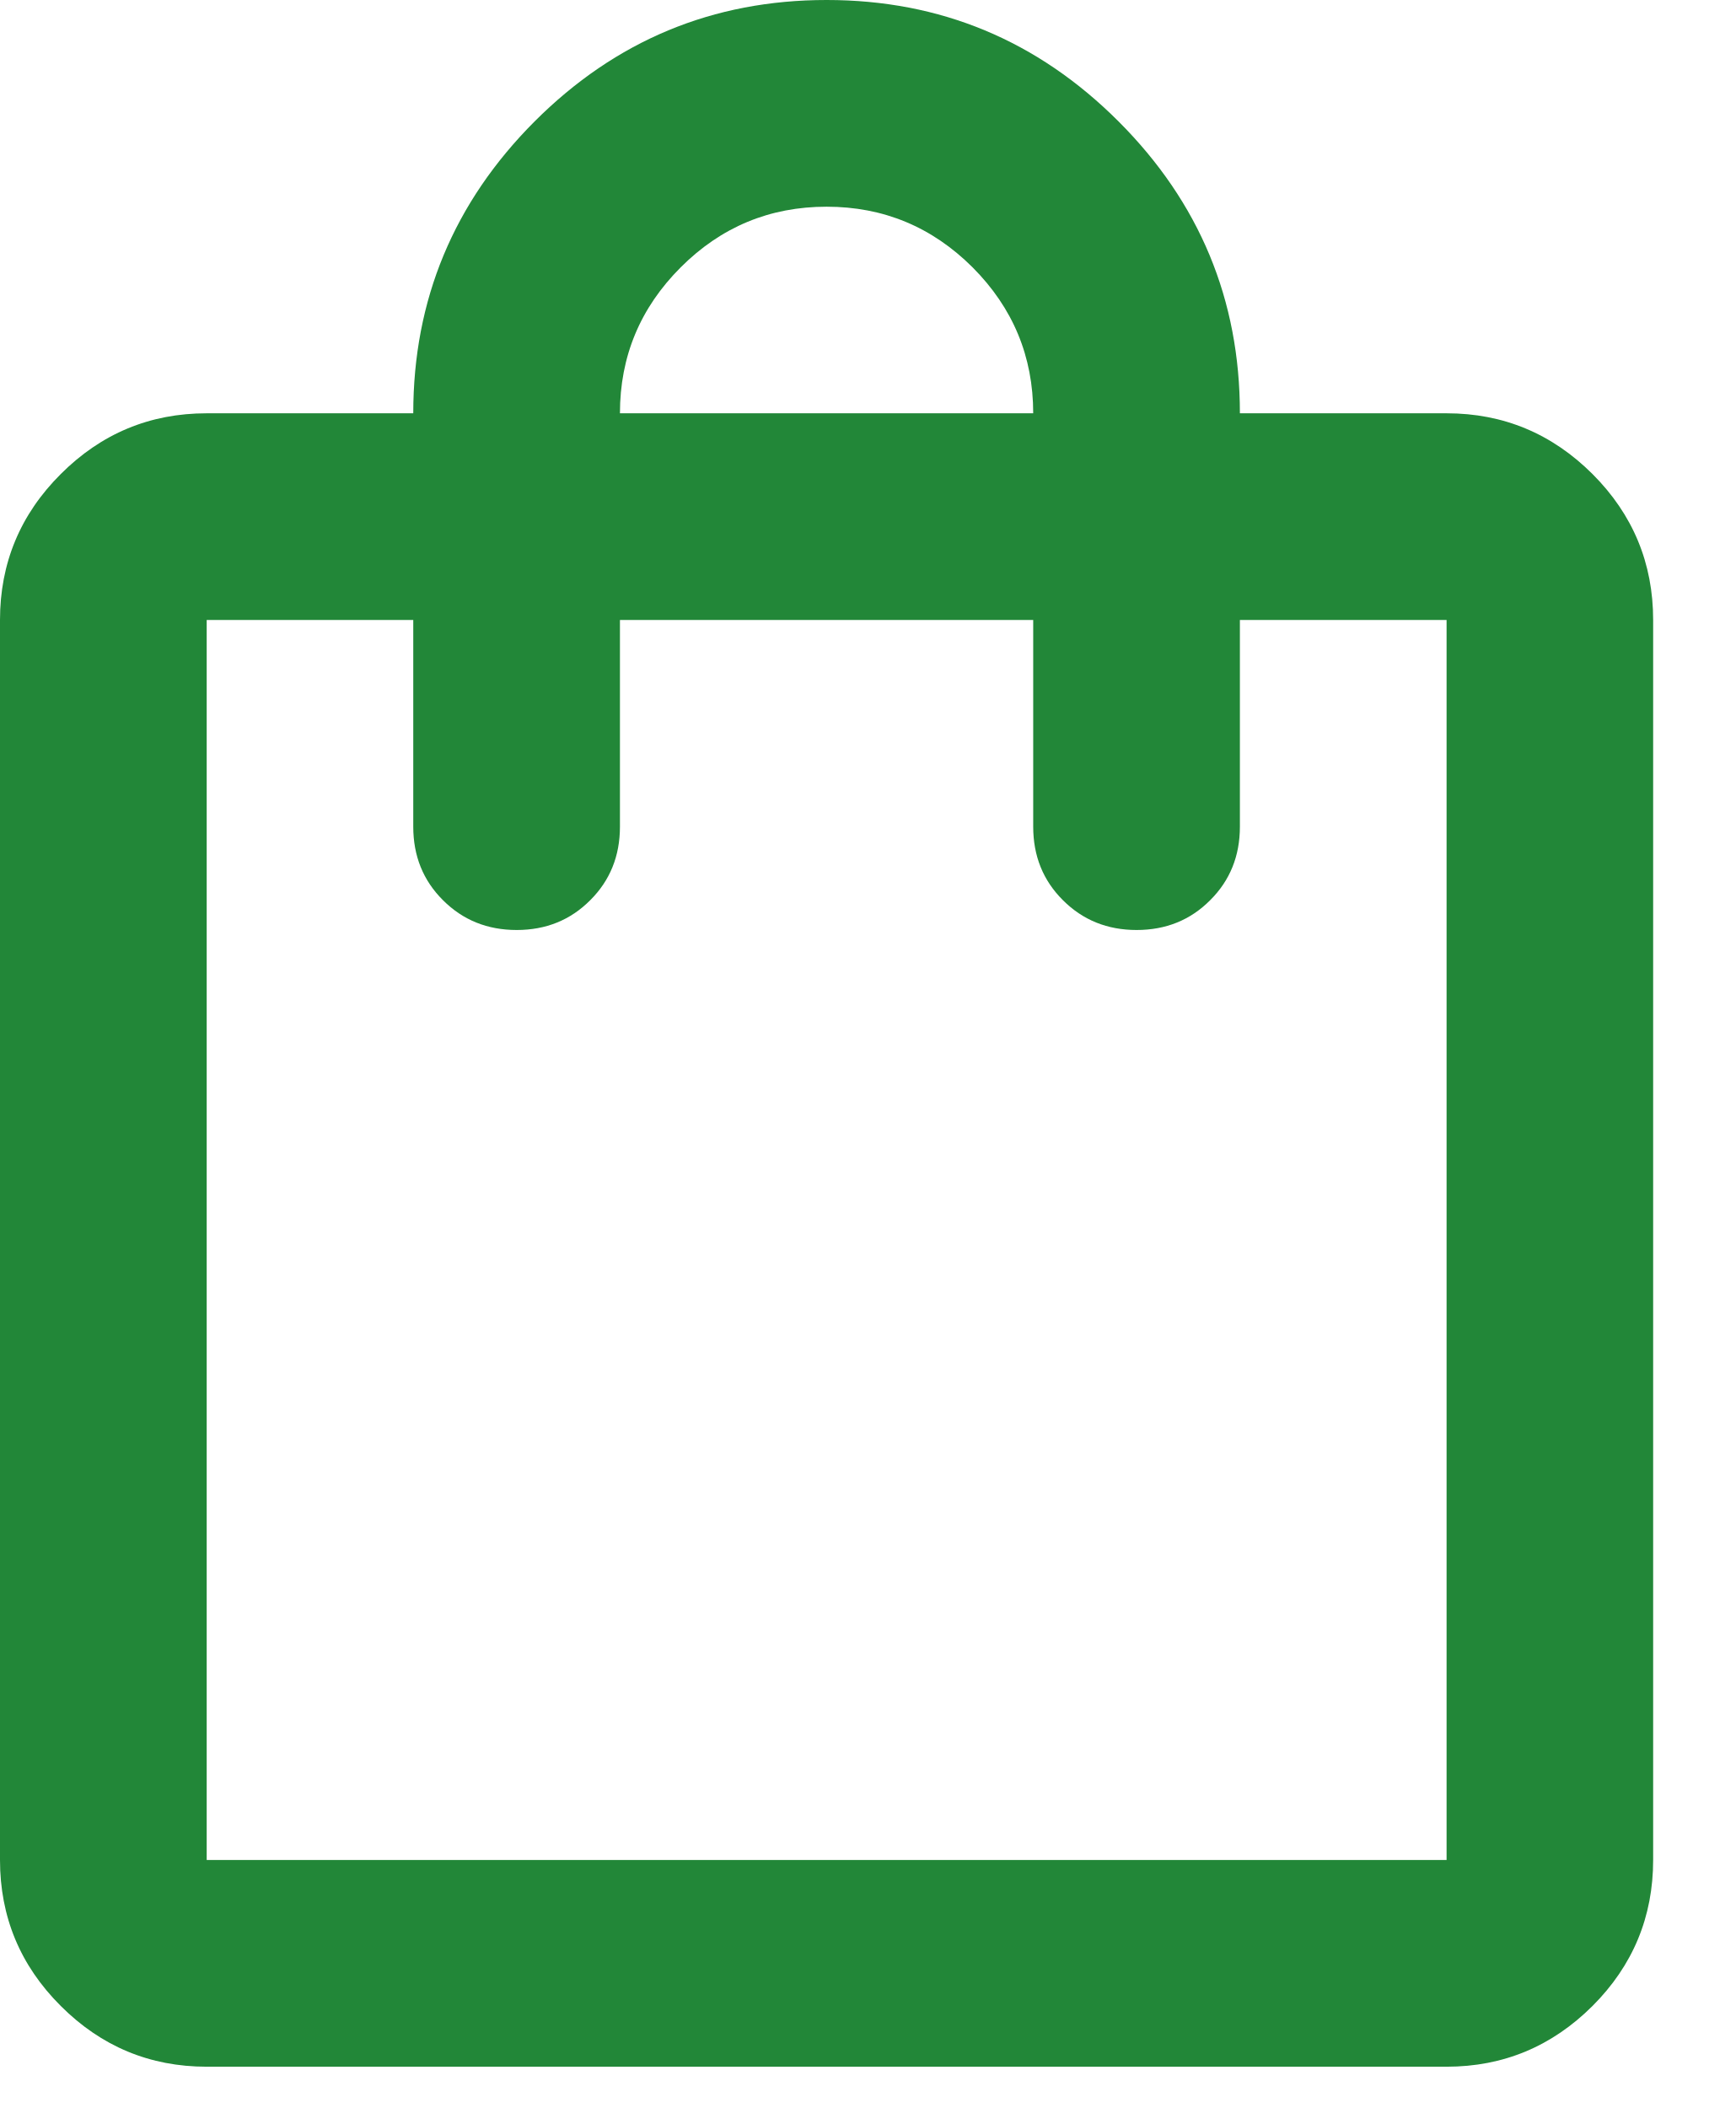
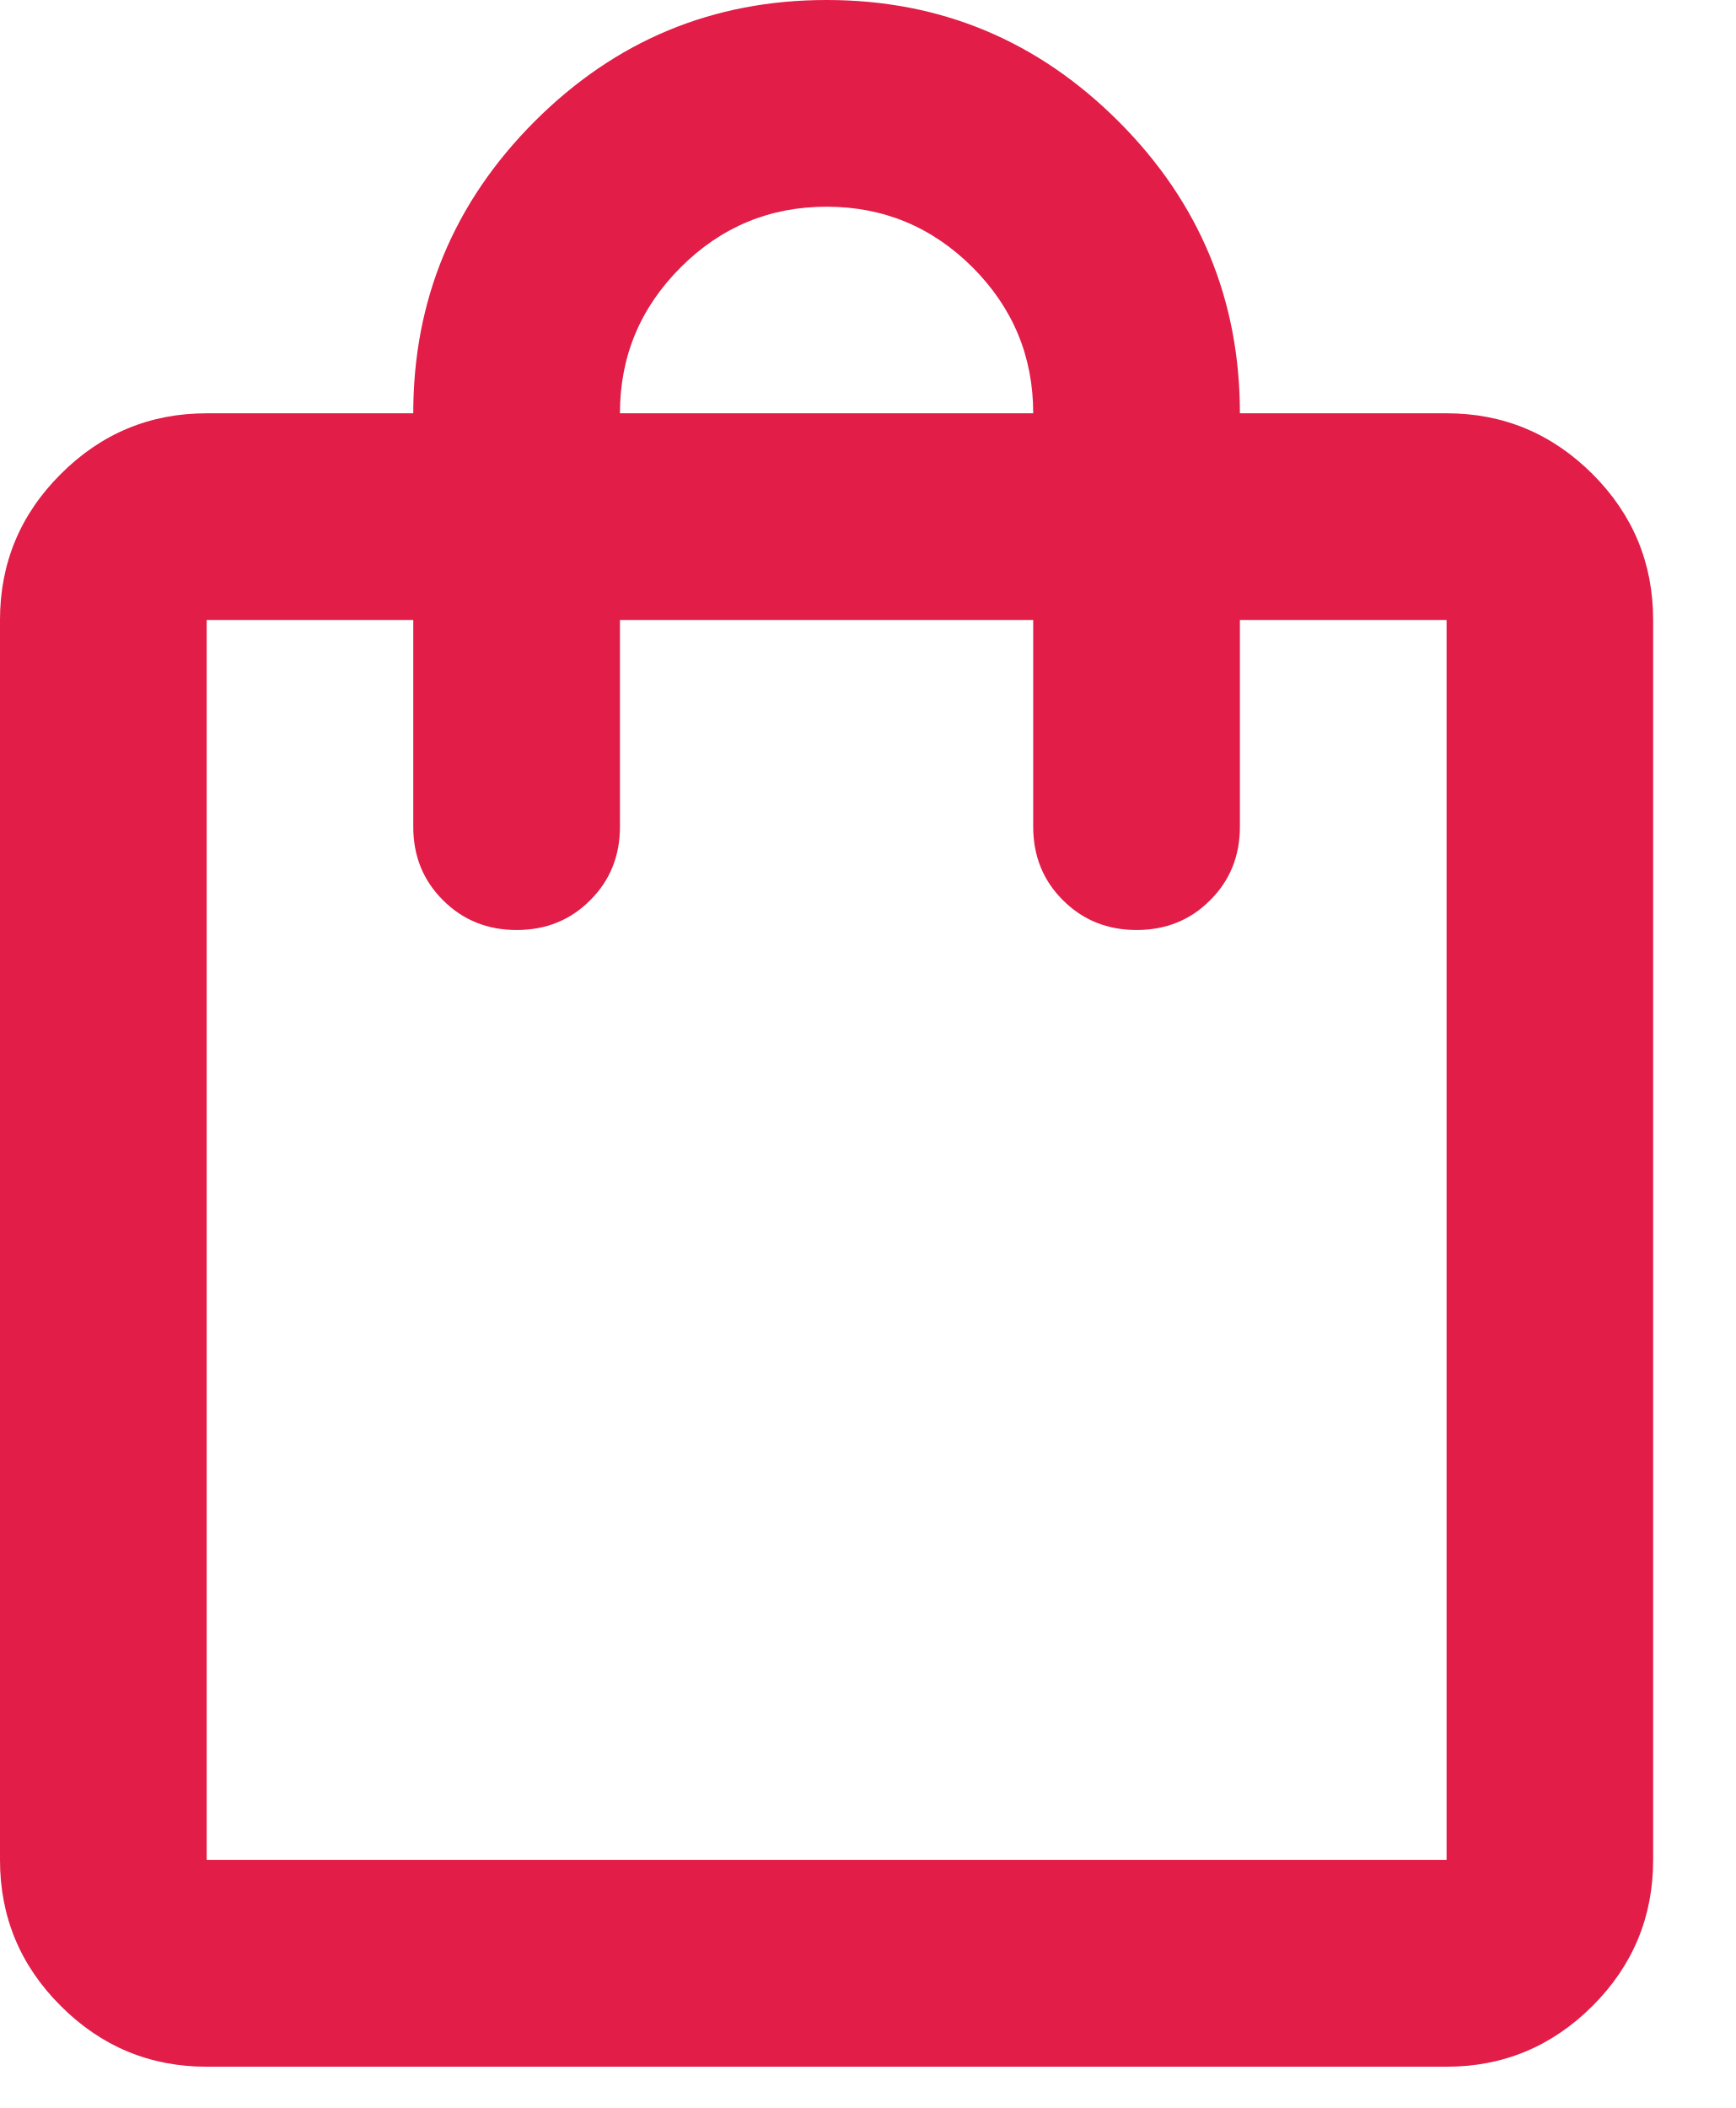
<svg xmlns="http://www.w3.org/2000/svg" width="14" height="17" viewBox="0 0 14 17" fill="none">
-   <path d="M1.667 16.667C1.208 16.667 0.816 16.503 0.49 16.177C0.163 15.851 0 15.458 0 15V5C0 4.542 0.163 4.149 0.49 3.823C0.816 3.497 1.208 3.333 1.667 3.333H3.333C3.333 2.417 3.66 1.632 4.312 0.979C4.965 0.326 5.75 0 6.667 0C7.583 0 8.368 0.326 9.021 0.979C9.674 1.632 10 2.417 10 3.333H11.667C12.125 3.333 12.517 3.497 12.844 3.823C13.17 4.149 13.333 4.542 13.333 5V15C13.333 15.458 13.17 15.851 12.844 16.177C12.517 16.503 12.125 16.667 11.667 16.667H1.667ZM1.667 15H11.667V5H10V6.667C10 6.903 9.92 7.101 9.76 7.26C9.601 7.42 9.403 7.5 9.167 7.5C8.931 7.5 8.733 7.42 8.573 7.26C8.413 7.101 8.333 6.903 8.333 6.667V5H5V6.667C5 6.903 4.92 7.101 4.76 7.26C4.601 7.42 4.403 7.5 4.167 7.5C3.931 7.5 3.733 7.42 3.573 7.26C3.413 7.101 3.333 6.903 3.333 6.667V5H1.667V15ZM5 3.333H8.333C8.333 2.875 8.17 2.483 7.844 2.156C7.517 1.83 7.125 1.667 6.667 1.667C6.208 1.667 5.816 1.83 5.49 2.156C5.163 2.483 5 2.875 5 3.333Z" fill="#228738" />
+   <path d="M1.667 16.667C1.208 16.667 0.816 16.503 0.49 16.177C0.163 15.851 0 15.458 0 15V5C0 4.542 0.163 4.149 0.49 3.823C0.816 3.497 1.208 3.333 1.667 3.333H3.333C3.333 2.417 3.66 1.632 4.312 0.979C4.965 0.326 5.75 0 6.667 0C7.583 0 8.368 0.326 9.021 0.979C9.674 1.632 10 2.417 10 3.333H11.667C12.125 3.333 12.517 3.497 12.844 3.823C13.17 4.149 13.333 4.542 13.333 5V15C13.333 15.458 13.17 15.851 12.844 16.177C12.517 16.503 12.125 16.667 11.667 16.667H1.667ZM1.667 15H11.667V5H10V6.667C10 6.903 9.92 7.101 9.76 7.26C9.601 7.42 9.403 7.5 9.167 7.5C8.931 7.5 8.733 7.42 8.573 7.26C8.413 7.101 8.333 6.903 8.333 6.667V5H5V6.667C5 6.903 4.92 7.101 4.76 7.26C4.601 7.42 4.403 7.5 4.167 7.5C3.931 7.5 3.733 7.42 3.573 7.26C3.413 7.101 3.333 6.903 3.333 6.667V5H1.667V15ZM5 3.333H8.333C8.333 2.875 8.17 2.483 7.844 2.156C7.517 1.83 7.125 1.667 6.667 1.667C6.208 1.667 5.816 1.83 5.49 2.156C5.163 2.483 5 2.875 5 3.333Z" fill="#E11D48" />
</svg>
